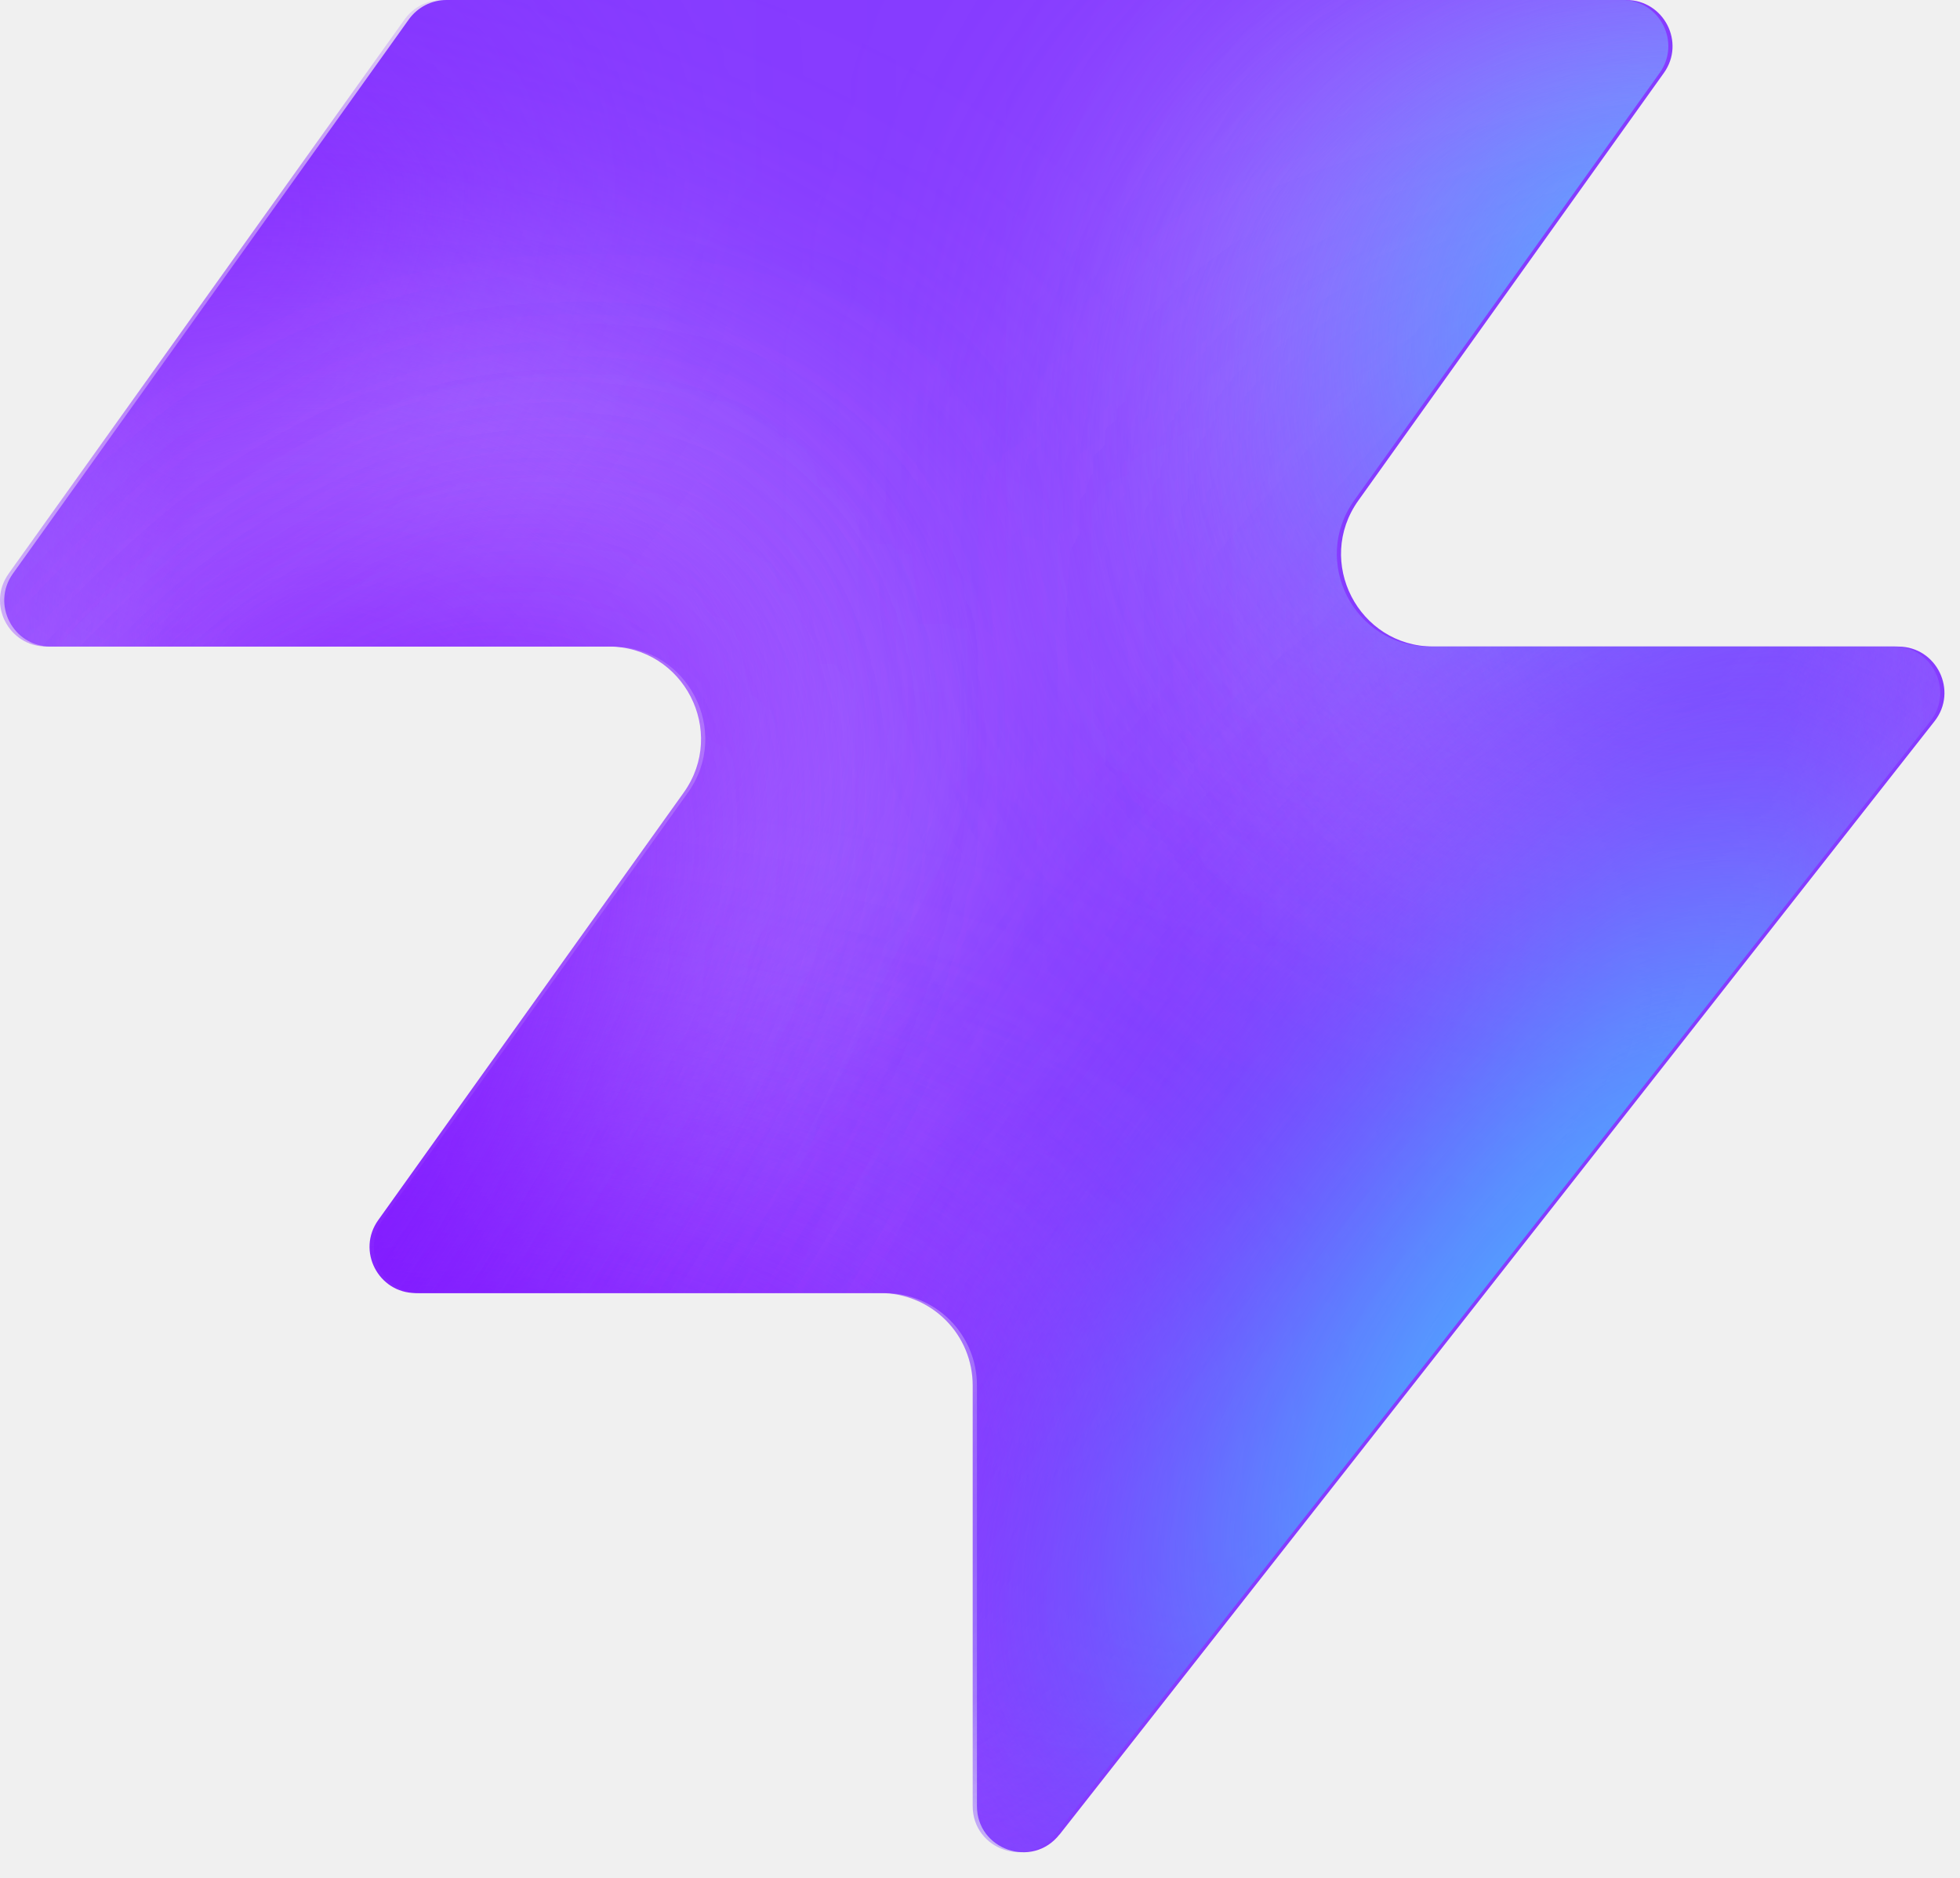
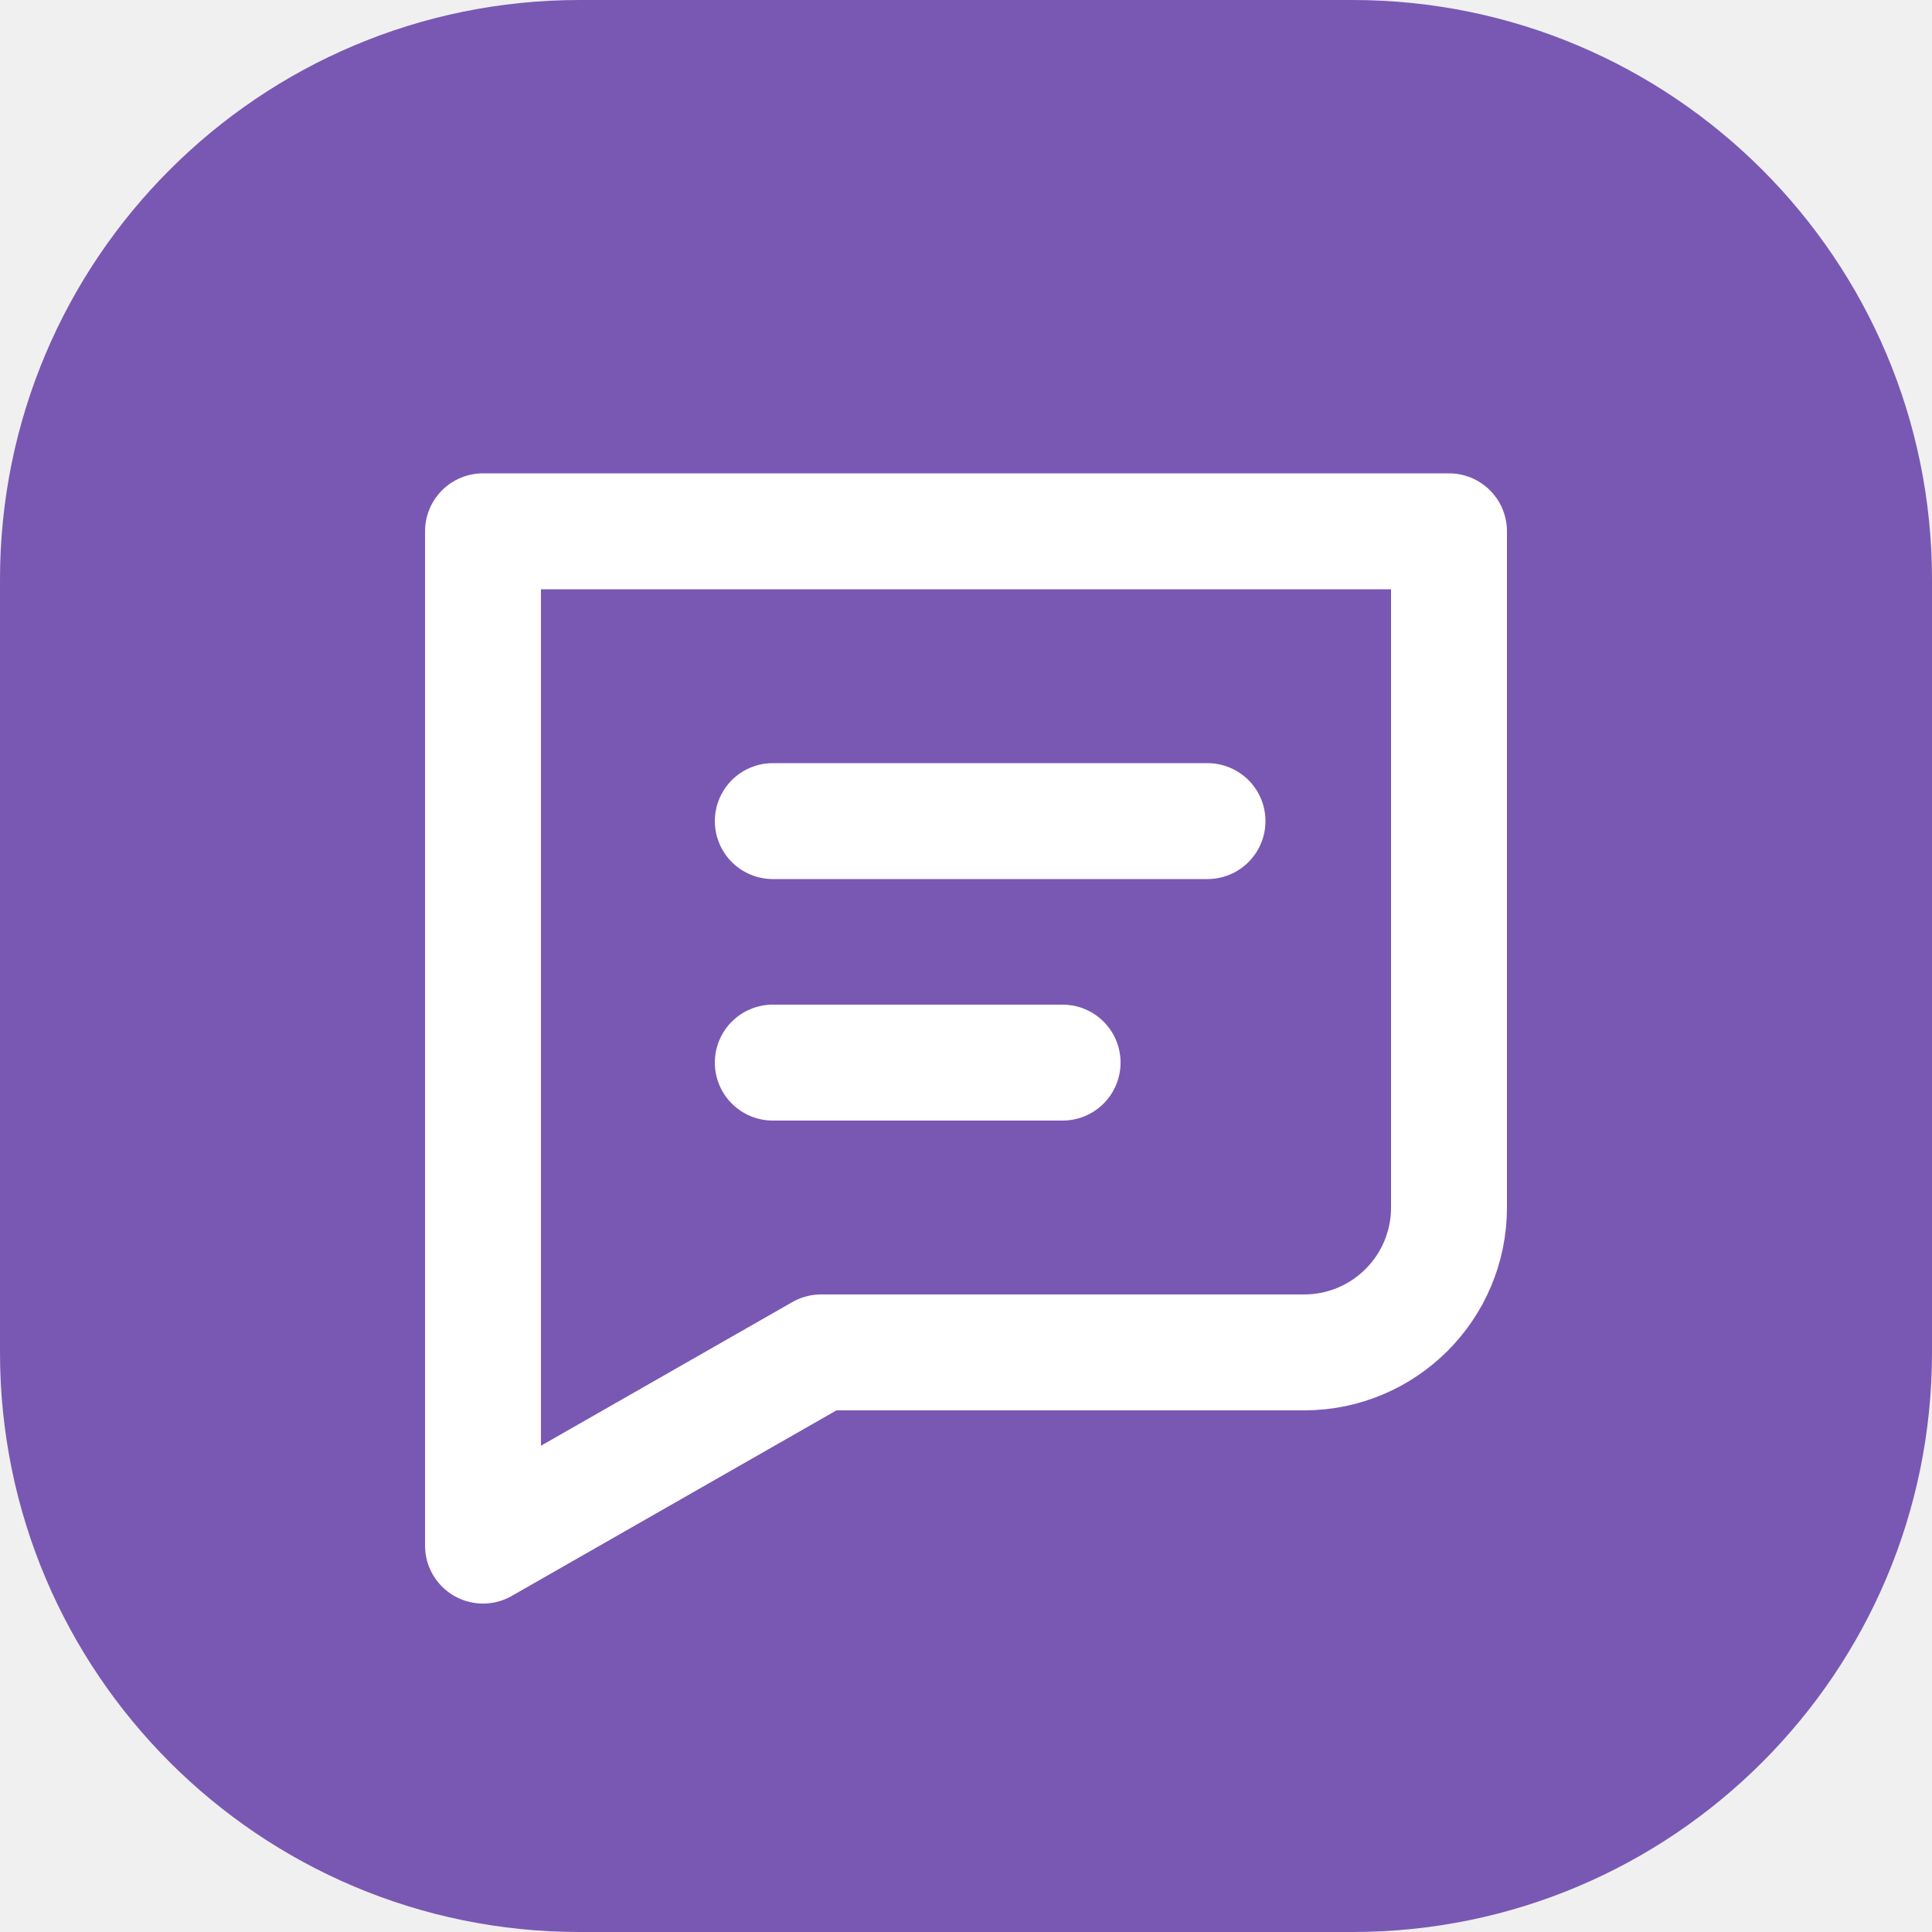
- <svg xmlns="http://www.w3.org/2000/svg" width="48" height="46" fill="none" viewBox="0 0 48 46">
-   <path fill="#863bff" d="M25.946 44.938c-.664.845-2.021.375-2.021-.698V33.937a2.26 2.26 0 0 0-2.262-2.262H10.287c-.92 0-1.456-1.04-.92-1.788l7.48-10.471c1.07-1.497 0-3.578-1.842-3.578H1.237c-.92 0-1.456-1.04-.92-1.788L10.013.474c.214-.297.556-.474.92-.474h28.894c.92 0 1.456 1.04.92 1.788l-7.48 10.471c-1.07 1.498 0 3.579 1.842 3.579h11.377c.943 0 1.473 1.088.89 1.83L25.947 44.94z" style="fill:#863bff;fill:color(display-p3 .525 .23 1);fill-opacity:1" />
-   <mask id="a" width="48" height="46" x="0" y="0" maskUnits="userSpaceOnUse" style="mask-type:alpha">
-     <path fill="#000" d="M25.842 44.938c-.664.844-2.021.375-2.021-.698V33.937a2.26 2.26 0 0 0-2.262-2.262H10.183c-.92 0-1.456-1.04-.92-1.788l7.48-10.471c1.07-1.498 0-3.579-1.842-3.579H1.133c-.92 0-1.456-1.04-.92-1.787L9.91.473c.214-.297.556-.474.92-.474h28.894c.92 0 1.456 1.04.92 1.788l-7.48 10.471c-1.07 1.498 0 3.578 1.842 3.578h11.377c.943 0 1.473 1.088.89 1.832L25.843 44.94z" style="fill:#000;fill-opacity:1" />
-   </mask>
-   <g mask="url(#a)">
-     <g filter="url(#b)">
-       <ellipse cx="5.508" cy="14.704" fill="#ede6ff" rx="5.508" ry="14.704" style="fill:#ede6ff;fill:color(display-p3 .927 .903 1);fill-opacity:1" transform="matrix(.00324 1 1 -.00324 -4.47 31.516)" />
-     </g>
-     <g filter="url(#c)">
-       <ellipse cx="10.399" cy="29.851" fill="#ede6ff" rx="10.399" ry="29.851" style="fill:#ede6ff;fill:color(display-p3 .927 .903 1);fill-opacity:1" transform="matrix(.00324 1 1 -.00324 -39.328 7.883)" />
-     </g>
-     <g filter="url(#d)">
-       <ellipse cx="5.508" cy="30.487" fill="#7e14ff" rx="5.508" ry="30.487" style="fill:#7e14ff;fill:color(display-p3 .492 .077 1);fill-opacity:1" transform="rotate(89.814 -25.913 -14.639)scale(1 -1)" />
-     </g>
-     <g filter="url(#e)">
-       <ellipse cx="5.508" cy="30.599" fill="#7e14ff" rx="5.508" ry="30.599" style="fill:#7e14ff;fill:color(display-p3 .492 .077 1);fill-opacity:1" transform="rotate(89.814 -32.644 -3.334)scale(1 -1)" />
-     </g>
-     <g filter="url(#f)">
-       <ellipse cx="5.508" cy="30.599" fill="#7e14ff" rx="5.508" ry="30.599" style="fill:#7e14ff;fill:color(display-p3 .492 .077 1);fill-opacity:1" transform="matrix(.00324 1 1 -.00324 -34.34 30.47)" />
-     </g>
-     <g filter="url(#g)">
-       <ellipse cx="14.072" cy="22.078" fill="#ede6ff" rx="14.072" ry="22.078" style="fill:#ede6ff;fill:color(display-p3 .927 .903 1);fill-opacity:1" transform="rotate(93.35 24.506 48.493)scale(-1 1)" />
-     </g>
-     <g filter="url(#h)">
-       <ellipse cx="3.47" cy="21.501" fill="#7e14ff" rx="3.47" ry="21.501" style="fill:#7e14ff;fill:color(display-p3 .492 .077 1);fill-opacity:1" transform="rotate(89.009 28.708 47.59)scale(-1 1)" />
-     </g>
-     <g filter="url(#i)">
-       <ellipse cx="3.47" cy="21.501" fill="#7e14ff" rx="3.47" ry="21.501" style="fill:#7e14ff;fill:color(display-p3 .492 .077 1);fill-opacity:1" transform="rotate(89.009 28.708 47.59)scale(-1 1)" />
-     </g>
-     <g filter="url(#j)">
-       <ellipse cx=".387" cy="8.972" fill="#7e14ff" rx="4.407" ry="29.108" style="fill:#7e14ff;fill:color(display-p3 .492 .077 1);fill-opacity:1" transform="rotate(39.51 .387 8.972)" />
-     </g>
-     <g filter="url(#k)">
-       <ellipse cx="47.523" cy="-6.092" fill="#7e14ff" rx="4.407" ry="29.108" style="fill:#7e14ff;fill:color(display-p3 .492 .077 1);fill-opacity:1" transform="rotate(37.892 47.523 -6.092)" />
-     </g>
-     <g filter="url(#l)">
-       <ellipse cx="41.412" cy="6.333" fill="#47bfff" rx="5.971" ry="9.665" style="fill:#47bfff;fill:color(display-p3 .28 .748 1);fill-opacity:1" transform="rotate(37.892 41.412 6.333)" />
-     </g>
-     <g filter="url(#m)">
-       <ellipse cx="-1.879" cy="38.332" fill="#7e14ff" rx="4.407" ry="29.108" style="fill:#7e14ff;fill:color(display-p3 .492 .077 1);fill-opacity:1" transform="rotate(37.892 -1.88 38.332)" />
-     </g>
-     <g filter="url(#n)">
-       <ellipse cx="-1.879" cy="38.332" fill="#7e14ff" rx="4.407" ry="29.108" style="fill:#7e14ff;fill:color(display-p3 .492 .077 1);fill-opacity:1" transform="rotate(37.892 -1.88 38.332)" />
-     </g>
-     <g filter="url(#o)">
-       <ellipse cx="35.651" cy="29.907" fill="#7e14ff" rx="4.407" ry="29.108" style="fill:#7e14ff;fill:color(display-p3 .492 .077 1);fill-opacity:1" transform="rotate(37.892 35.651 29.907)" />
-     </g>
-     <g filter="url(#p)">
-       <ellipse cx="38.418" cy="32.4" fill="#47bfff" rx="5.971" ry="15.297" style="fill:#47bfff;fill:color(display-p3 .28 .748 1);fill-opacity:1" transform="rotate(37.892 38.418 32.4)" />
-     </g>
-   </g>
-   <defs>
-     <filter id="b" width="60.045" height="41.654" x="-19.77" y="16.149" color-interpolation-filters="sRGB" filterUnits="userSpaceOnUse">
-       <feFlood flood-opacity="0" result="BackgroundImageFix" />
-       <feBlend in="SourceGraphic" in2="BackgroundImageFix" result="shape" />
-       <feGaussianBlur result="effect1_foregroundBlur_2002_17158" stdDeviation="7.659" />
-     </filter>
-     <filter id="c" width="90.34" height="51.437" x="-54.613" y="-7.533" color-interpolation-filters="sRGB" filterUnits="userSpaceOnUse">
-       <feFlood flood-opacity="0" result="BackgroundImageFix" />
-       <feBlend in="SourceGraphic" in2="BackgroundImageFix" result="shape" />
-       <feGaussianBlur result="effect1_foregroundBlur_2002_17158" stdDeviation="7.659" />
-     </filter>
-     <filter id="d" width="79.355" height="29.4" x="-49.64" y="2.03" color-interpolation-filters="sRGB" filterUnits="userSpaceOnUse">
-       <feFlood flood-opacity="0" result="BackgroundImageFix" />
-       <feBlend in="SourceGraphic" in2="BackgroundImageFix" result="shape" />
-       <feGaussianBlur result="effect1_foregroundBlur_2002_17158" stdDeviation="4.596" />
-     </filter>
-     <filter id="e" width="79.579" height="29.4" x="-45.045" y="20.029" color-interpolation-filters="sRGB" filterUnits="userSpaceOnUse">
-       <feFlood flood-opacity="0" result="BackgroundImageFix" />
-       <feBlend in="SourceGraphic" in2="BackgroundImageFix" result="shape" />
-       <feGaussianBlur result="effect1_foregroundBlur_2002_17158" stdDeviation="4.596" />
-     </filter>
-     <filter id="f" width="79.579" height="29.4" x="-43.513" y="21.178" color-interpolation-filters="sRGB" filterUnits="userSpaceOnUse">
-       <feFlood flood-opacity="0" result="BackgroundImageFix" />
-       <feBlend in="SourceGraphic" in2="BackgroundImageFix" result="shape" />
-       <feGaussianBlur result="effect1_foregroundBlur_2002_17158" stdDeviation="4.596" />
-     </filter>
-     <filter id="g" width="74.749" height="58.852" x="15.756" y="-17.901" color-interpolation-filters="sRGB" filterUnits="userSpaceOnUse">
-       <feFlood flood-opacity="0" result="BackgroundImageFix" />
-       <feBlend in="SourceGraphic" in2="BackgroundImageFix" result="shape" />
-       <feGaussianBlur result="effect1_foregroundBlur_2002_17158" stdDeviation="7.659" />
-     </filter>
-     <filter id="h" width="61.377" height="25.362" x="23.548" y="2.284" color-interpolation-filters="sRGB" filterUnits="userSpaceOnUse">
-       <feFlood flood-opacity="0" result="BackgroundImageFix" />
-       <feBlend in="SourceGraphic" in2="BackgroundImageFix" result="shape" />
-       <feGaussianBlur result="effect1_foregroundBlur_2002_17158" stdDeviation="4.596" />
-     </filter>
-     <filter id="i" width="61.377" height="25.362" x="23.548" y="2.284" color-interpolation-filters="sRGB" filterUnits="userSpaceOnUse">
-       <feFlood flood-opacity="0" result="BackgroundImageFix" />
-       <feBlend in="SourceGraphic" in2="BackgroundImageFix" result="shape" />
-       <feGaussianBlur result="effect1_foregroundBlur_2002_17158" stdDeviation="4.596" />
-     </filter>
-     <filter id="j" width="56.045" height="63.649" x="-27.636" y="-22.853" color-interpolation-filters="sRGB" filterUnits="userSpaceOnUse">
-       <feFlood flood-opacity="0" result="BackgroundImageFix" />
-       <feBlend in="SourceGraphic" in2="BackgroundImageFix" result="shape" />
-       <feGaussianBlur result="effect1_foregroundBlur_2002_17158" stdDeviation="4.596" />
-     </filter>
-     <filter id="k" width="54.814" height="64.646" x="20.116" y="-38.415" color-interpolation-filters="sRGB" filterUnits="userSpaceOnUse">
-       <feFlood flood-opacity="0" result="BackgroundImageFix" />
-       <feBlend in="SourceGraphic" in2="BackgroundImageFix" result="shape" />
-       <feGaussianBlur result="effect1_foregroundBlur_2002_17158" stdDeviation="4.596" />
-     </filter>
-     <filter id="l" width="33.541" height="35.313" x="24.641" y="-11.323" color-interpolation-filters="sRGB" filterUnits="userSpaceOnUse">
-       <feFlood flood-opacity="0" result="BackgroundImageFix" />
-       <feBlend in="SourceGraphic" in2="BackgroundImageFix" result="shape" />
-       <feGaussianBlur result="effect1_foregroundBlur_2002_17158" stdDeviation="4.596" />
-     </filter>
-     <filter id="m" width="54.814" height="64.646" x="-29.286" y="6.009" color-interpolation-filters="sRGB" filterUnits="userSpaceOnUse">
-       <feFlood flood-opacity="0" result="BackgroundImageFix" />
-       <feBlend in="SourceGraphic" in2="BackgroundImageFix" result="shape" />
-       <feGaussianBlur result="effect1_foregroundBlur_2002_17158" stdDeviation="4.596" />
-     </filter>
-     <filter id="n" width="54.814" height="64.646" x="-29.286" y="6.009" color-interpolation-filters="sRGB" filterUnits="userSpaceOnUse">
-       <feFlood flood-opacity="0" result="BackgroundImageFix" />
-       <feBlend in="SourceGraphic" in2="BackgroundImageFix" result="shape" />
-       <feGaussianBlur result="effect1_foregroundBlur_2002_17158" stdDeviation="4.596" />
-     </filter>
-     <filter id="o" width="54.814" height="64.646" x="8.244" y="-2.416" color-interpolation-filters="sRGB" filterUnits="userSpaceOnUse">
-       <feFlood flood-opacity="0" result="BackgroundImageFix" />
-       <feBlend in="SourceGraphic" in2="BackgroundImageFix" result="shape" />
-       <feGaussianBlur result="effect1_foregroundBlur_2002_17158" stdDeviation="4.596" />
-     </filter>
-     <filter id="p" width="39.409" height="43.623" x="18.713" y="10.588" color-interpolation-filters="sRGB" filterUnits="userSpaceOnUse">
-       <feFlood flood-opacity="0" result="BackgroundImageFix" />
-       <feBlend in="SourceGraphic" in2="BackgroundImageFix" result="shape" />
-       <feGaussianBlur result="effect1_foregroundBlur_2002_17158" stdDeviation="4.596" />
-     </filter>
-   </defs>
+ <svg xmlns="http://www.w3.org/2000/svg" viewBox="0 0 40 40">
+   <rect width="40" height="40" rx="12" fill="#7958b3" />
+   <path d="M10 11h20v14a3 3 0 0 1-3 3H17l-7 4V11Z" fill="none" stroke="#fff" stroke-width="2.4" stroke-linejoin="round" />
+   <path d="M16 17h9m-9 5h6" stroke="#fff" stroke-width="2.4" stroke-linecap="round" />
</svg>
